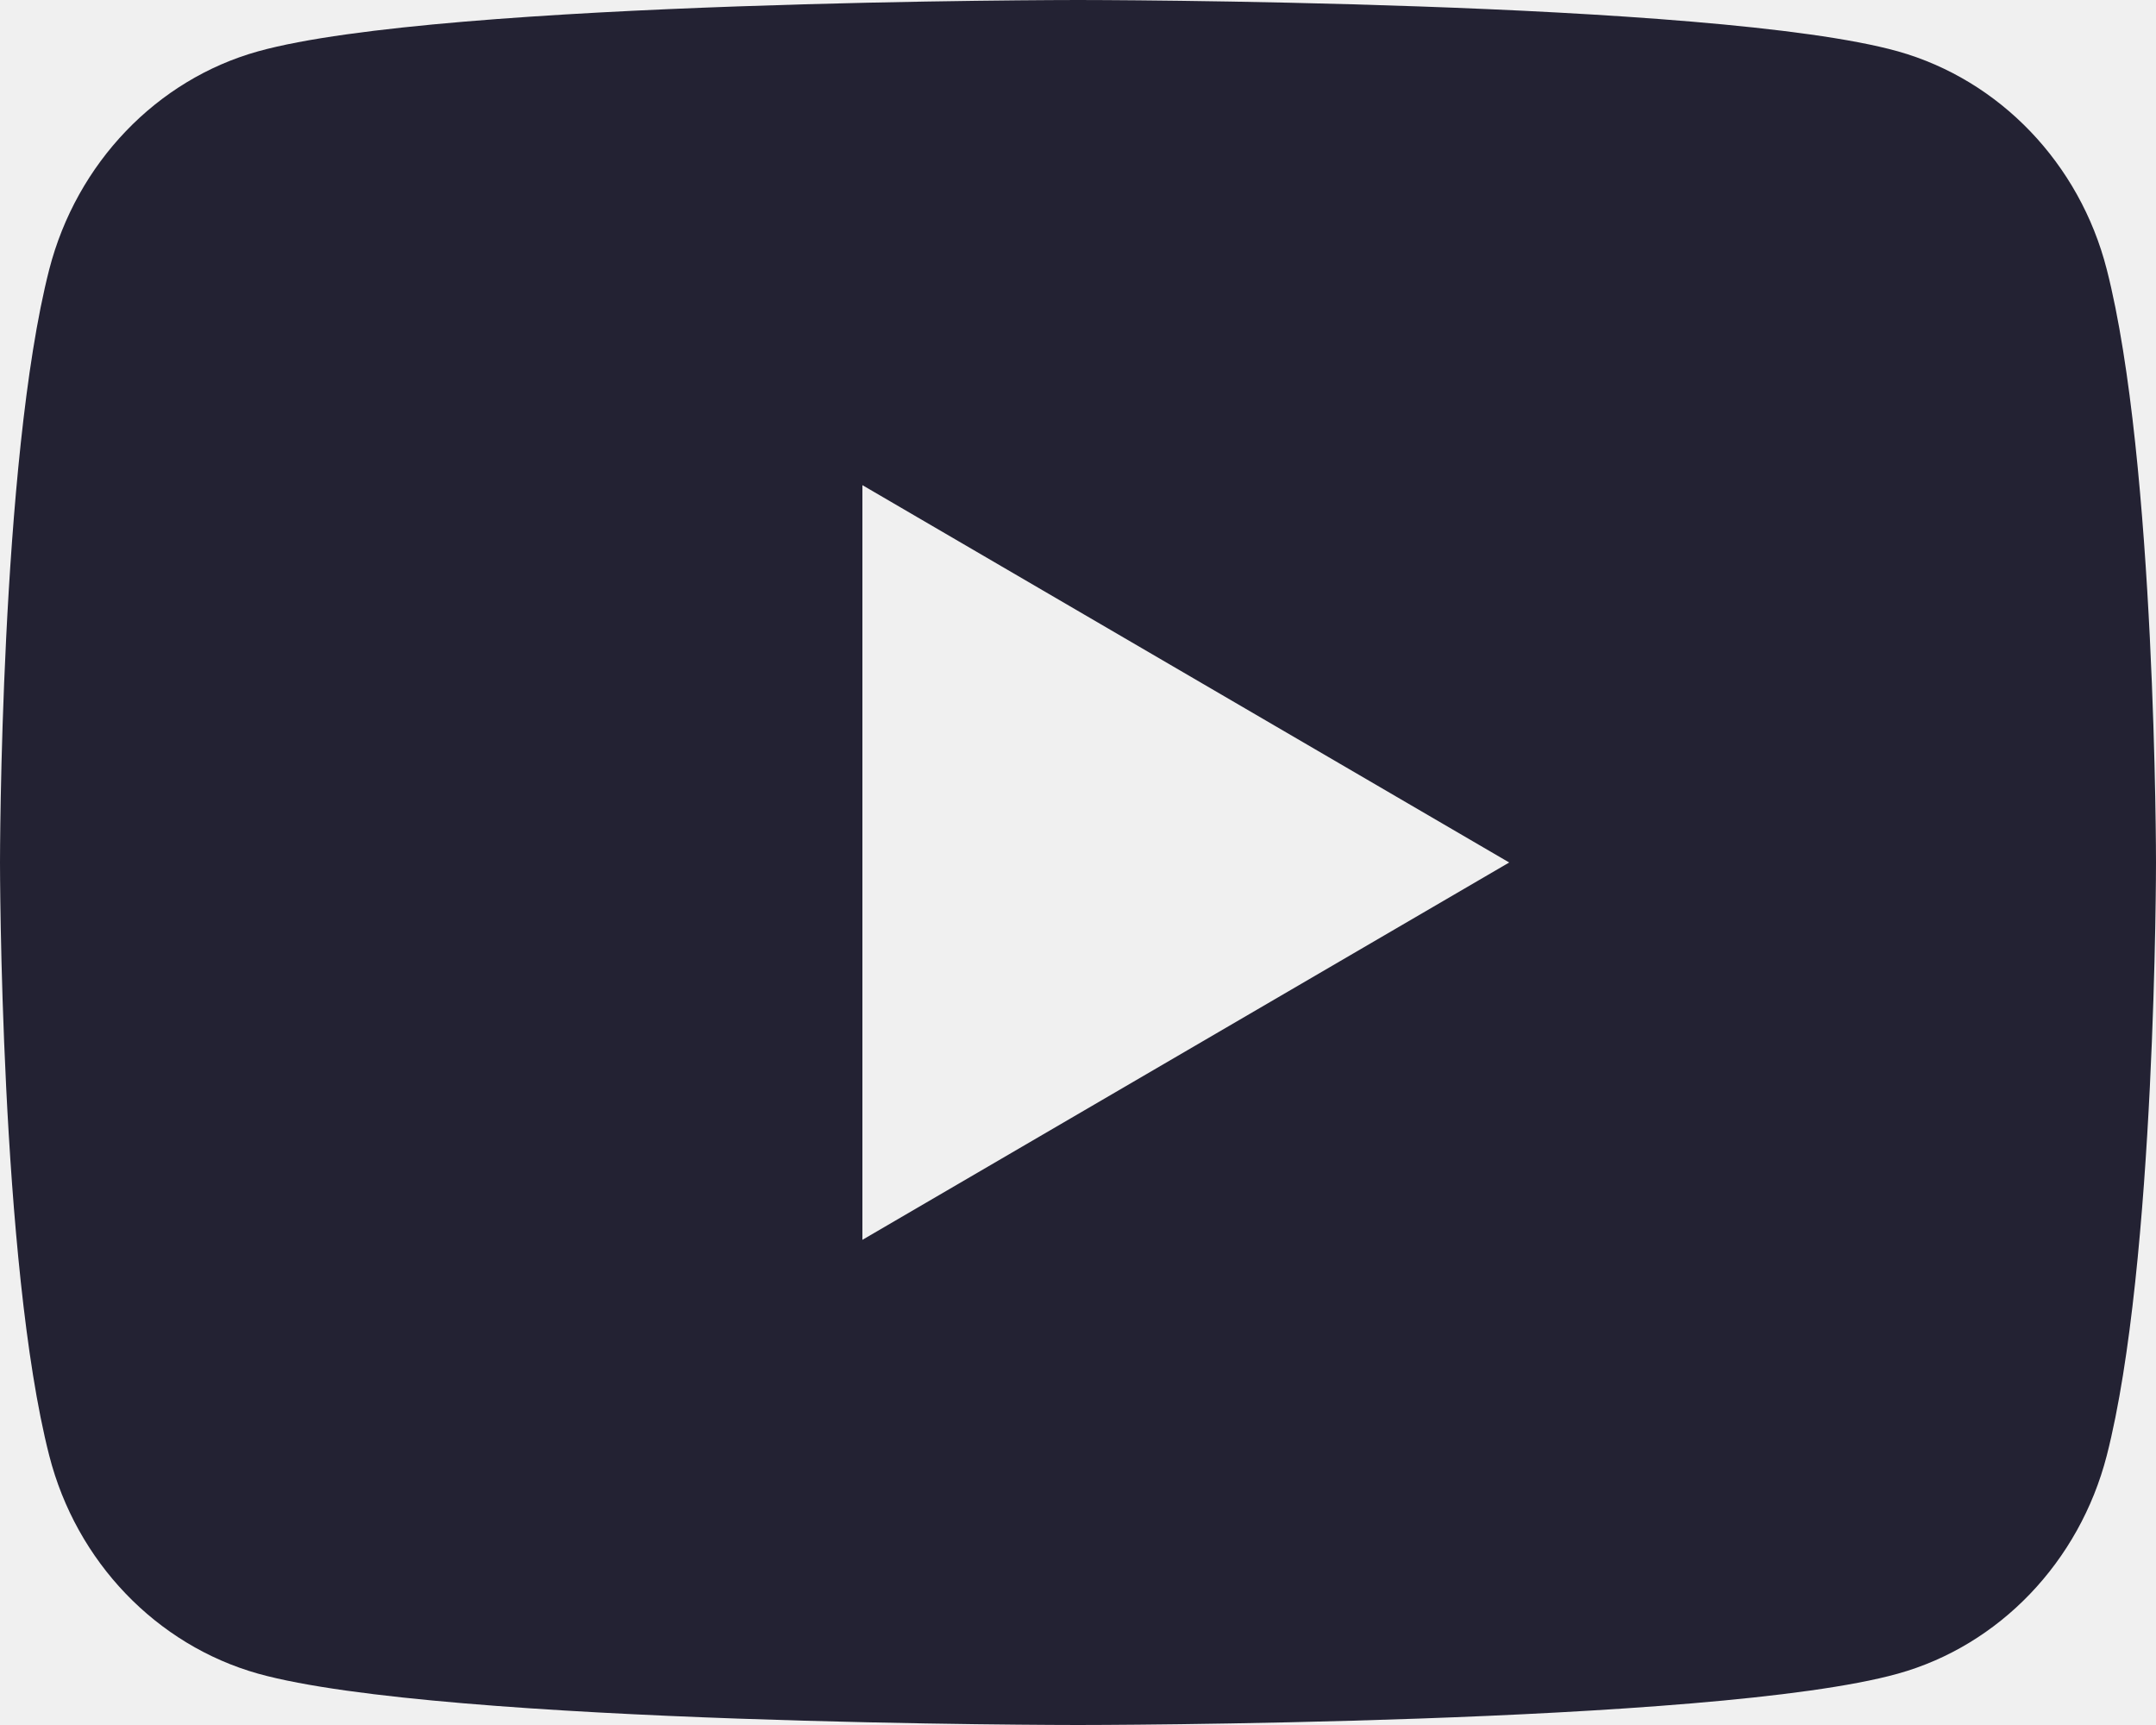
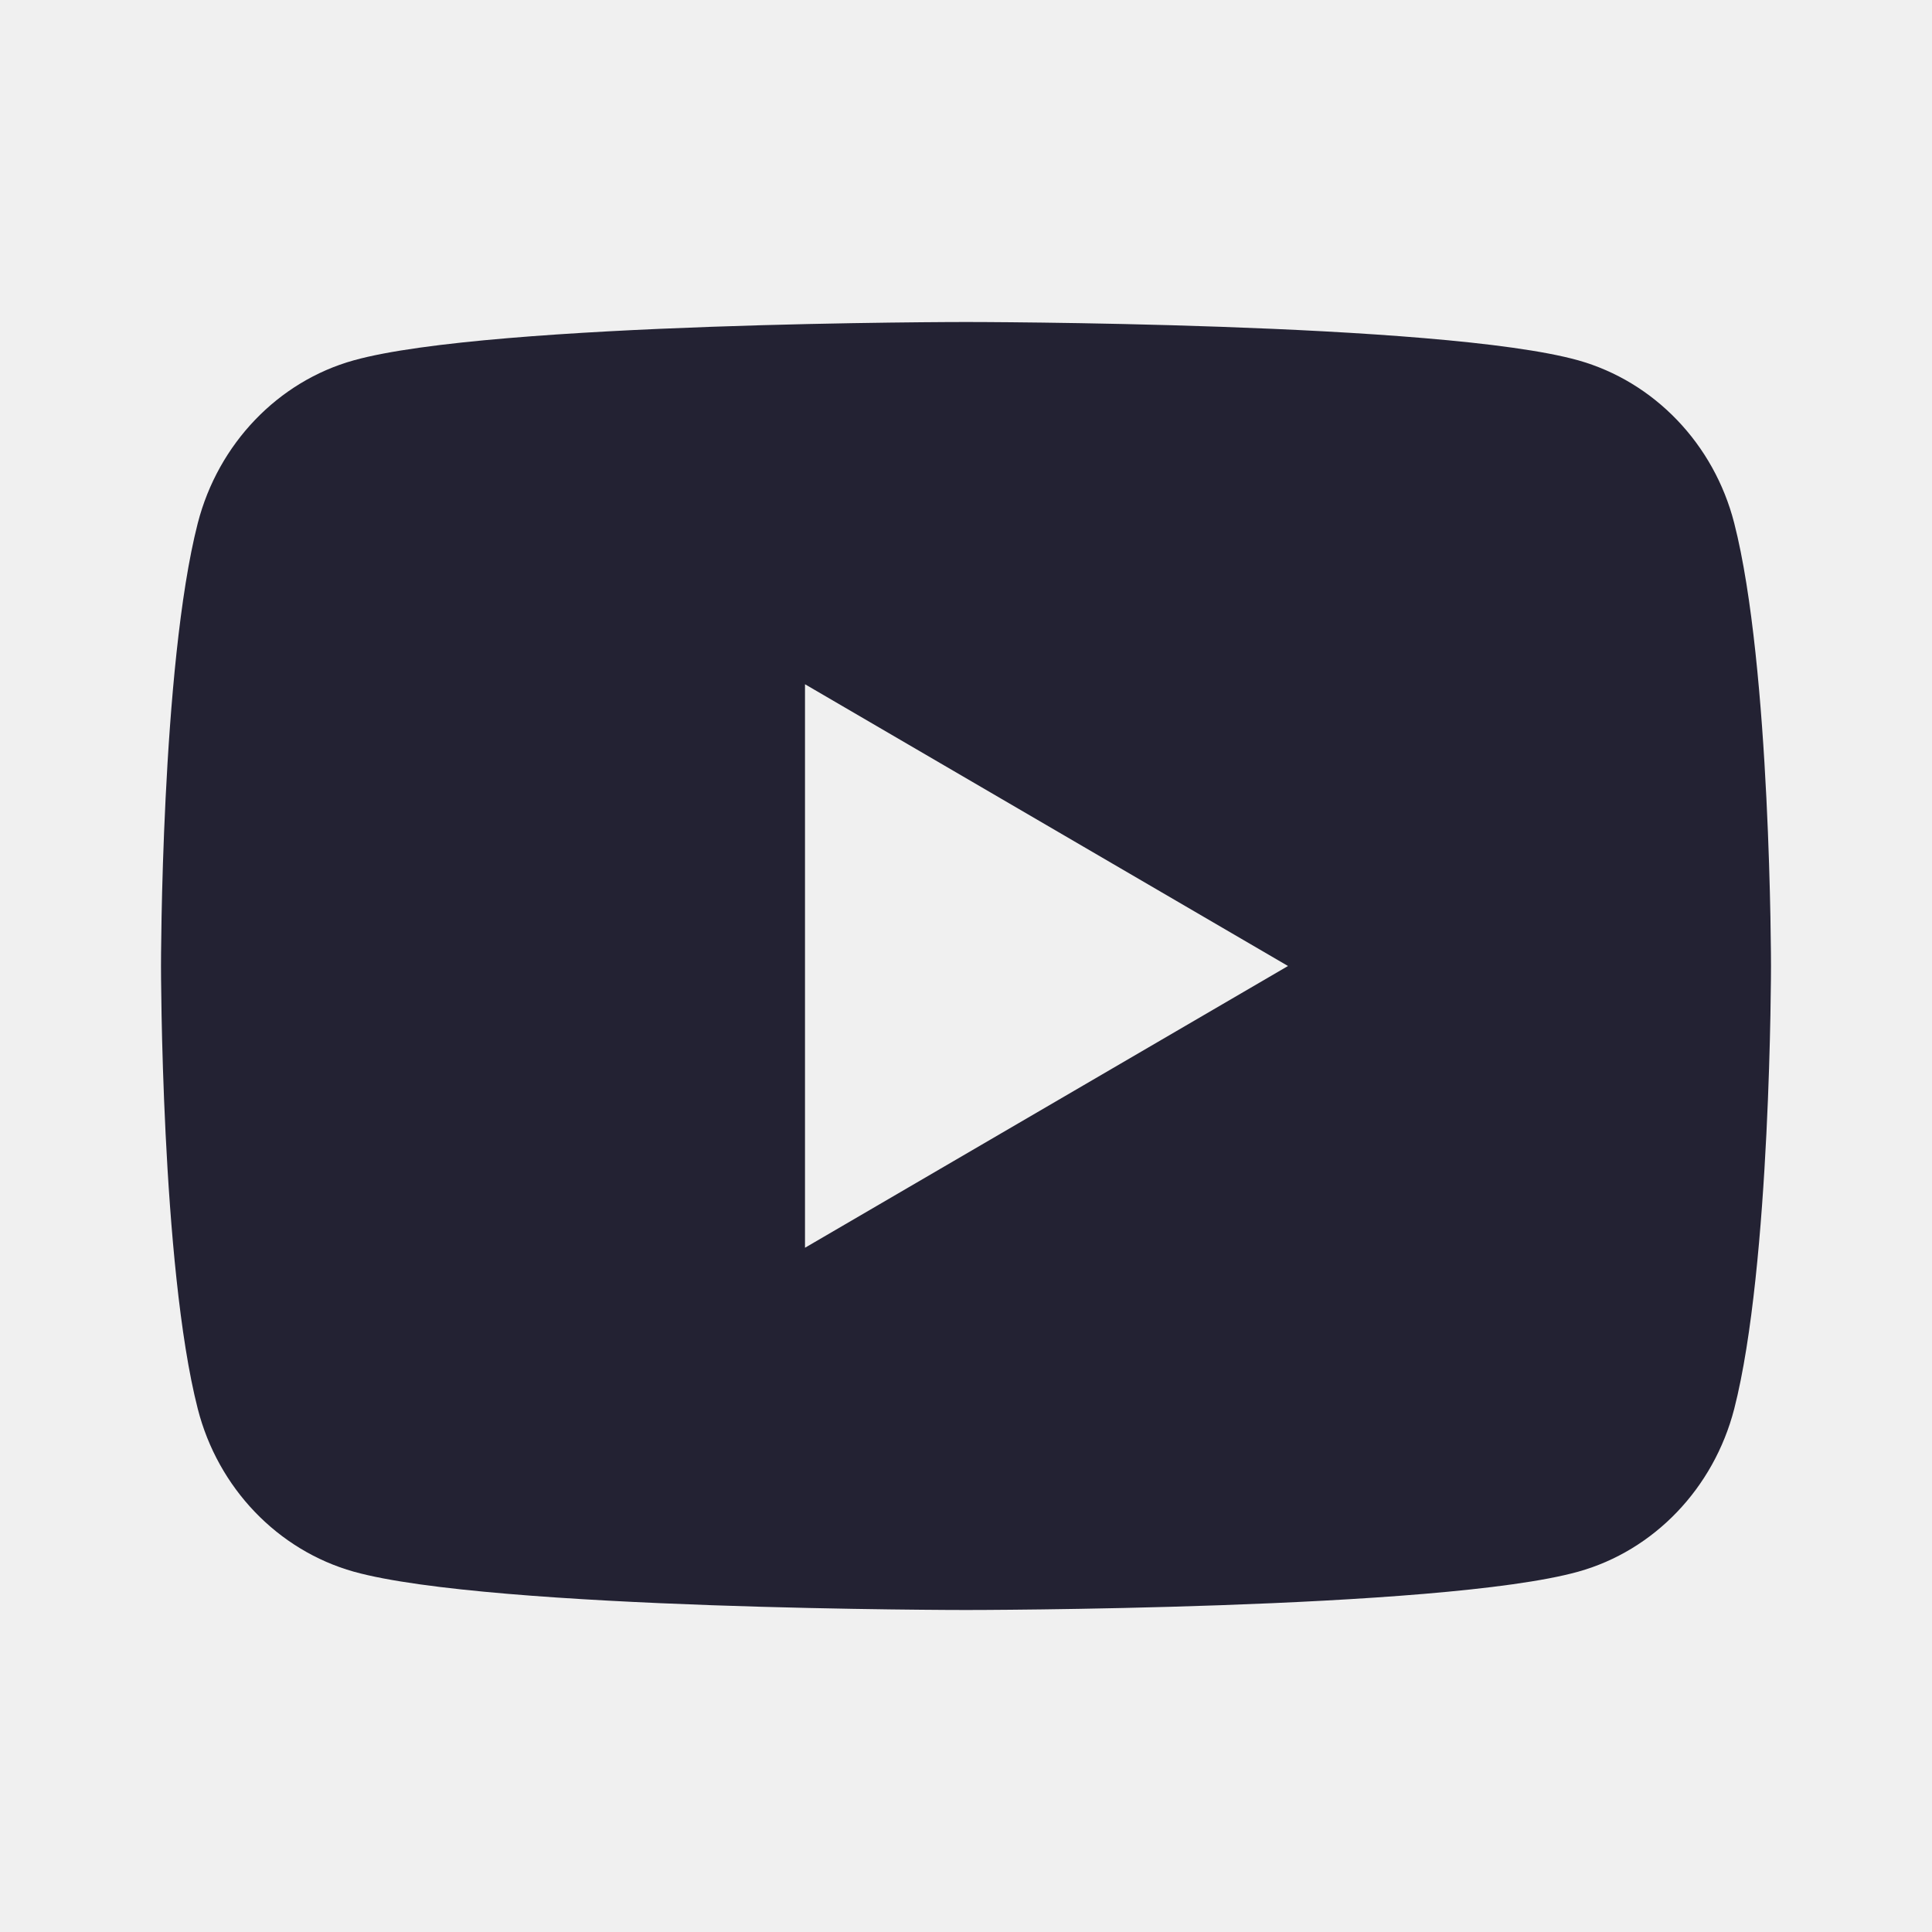
- <svg xmlns="http://www.w3.org/2000/svg" width="20" height="16" viewBox="0 0 20 16" fill="none">
-   <path d="M19.543 2.498C20 4.28 20 8 20 8C20 8 20 11.72 19.543 13.502C19.289 14.487 18.546 15.262 17.605 15.524C15.896 16 10 16 10 16C10 16 4.107 16 2.395 15.524C1.45 15.258 0.708 14.484 0.457 13.502C2.98023e-08 11.72 0 8 0 8C0 8 2.98023e-08 4.28 0.457 2.498C0.711 1.513 1.454 0.738 2.395 0.476C4.107 -1.78814e-07 10 0 10 0C10 0 15.896 -1.78814e-07 17.605 0.476C18.55 0.742 19.292 1.516 19.543 2.498ZM8 11.5L14 8L8 4.5V11.5Z" fill="#232233" />
+ <svg xmlns="http://www.w3.org/2000/svg" width="24" height="24" viewBox="0 0 24 24" fill="none">
+   <g clip-path="url(#clip0_1_325)">
+     <path d="M21.543 6.498C22 8.28 22 12 22 12C22 12 22 15.72 21.543 17.502C21.289 18.487 20.546 19.262 19.605 19.524C17.896 20 12 20 12 20C12 20 6.107 20 4.395 19.524C3.45 19.258 2.708 18.484 2.457 17.502C2 15.72 2 12 2 12C2 12 2 8.28 2.457 6.498C2.711 5.513 3.454 4.738 4.395 4.476C6.107 4 12 4 12 4C12 4 17.896 4 19.605 4.476C20.55 4.742 21.292 5.516 21.543 6.498ZM10 15.5L16 12L10 8.5V15.5Z" fill="#232233" />
+   </g>
+   <defs>
+     <clipPath id="clip0_1_325">
+       <rect width="24" height="24" fill="white" />
+     </clipPath>
+   </defs>
</svg>
